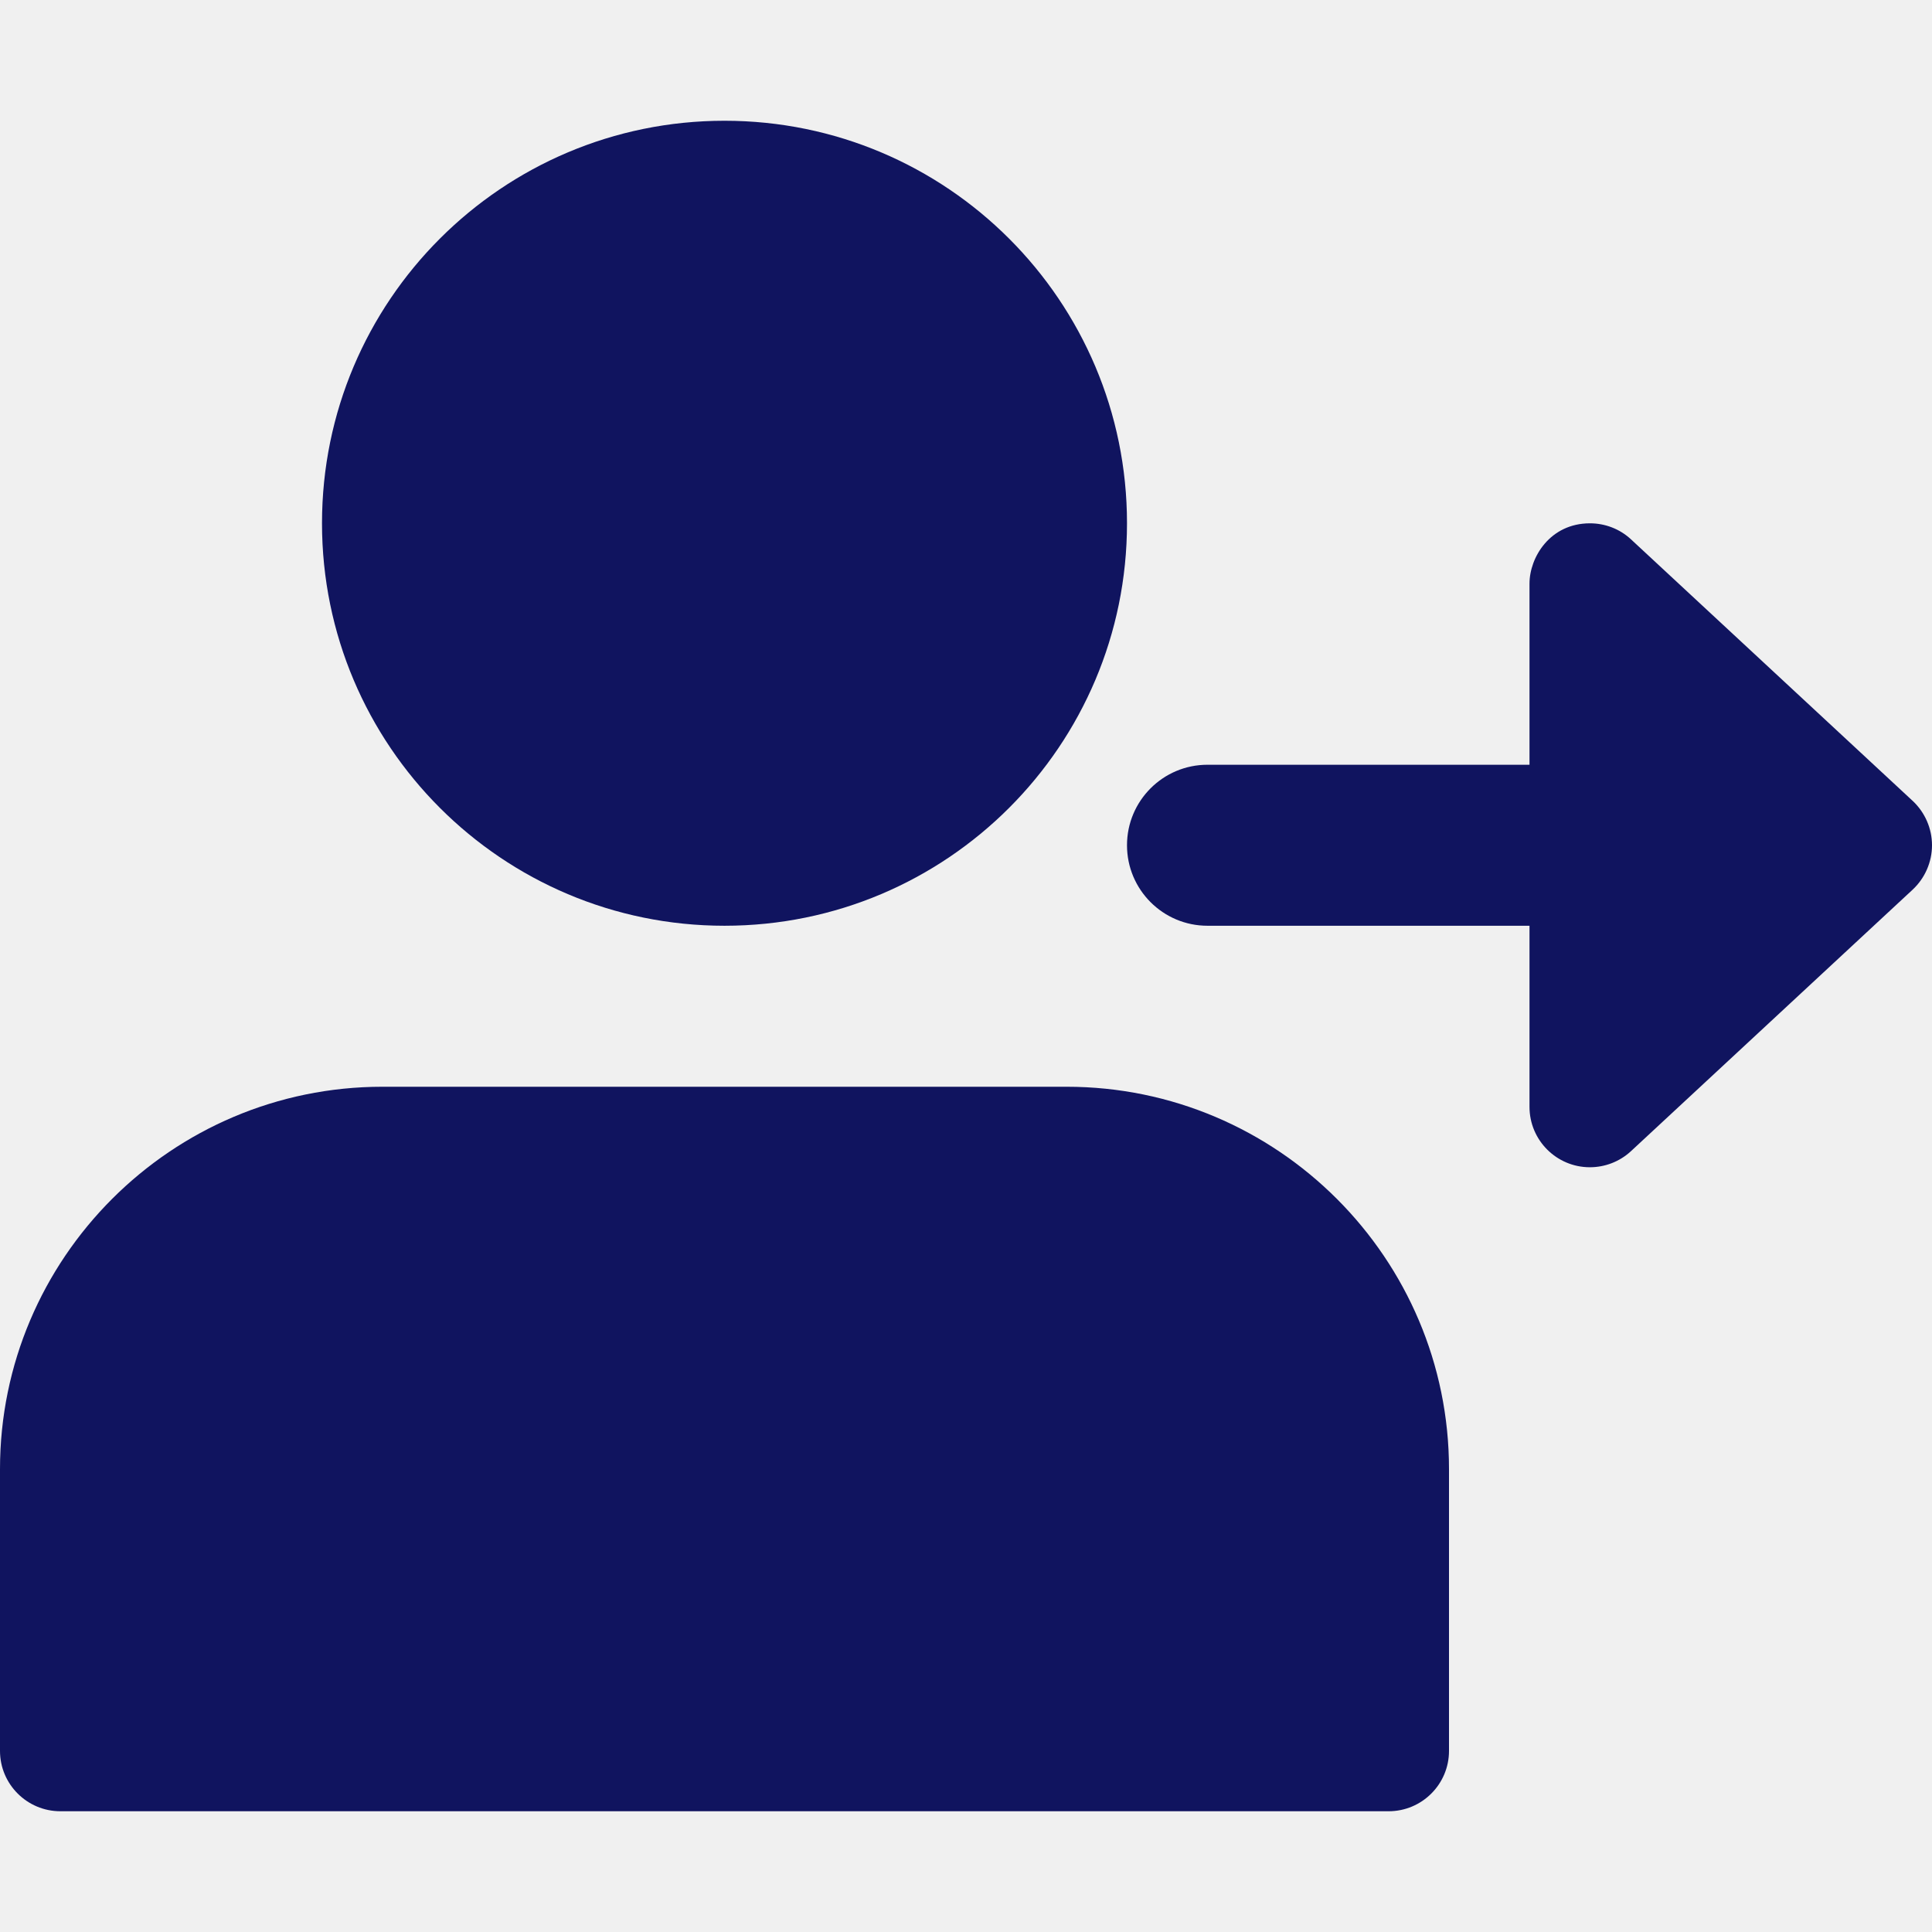
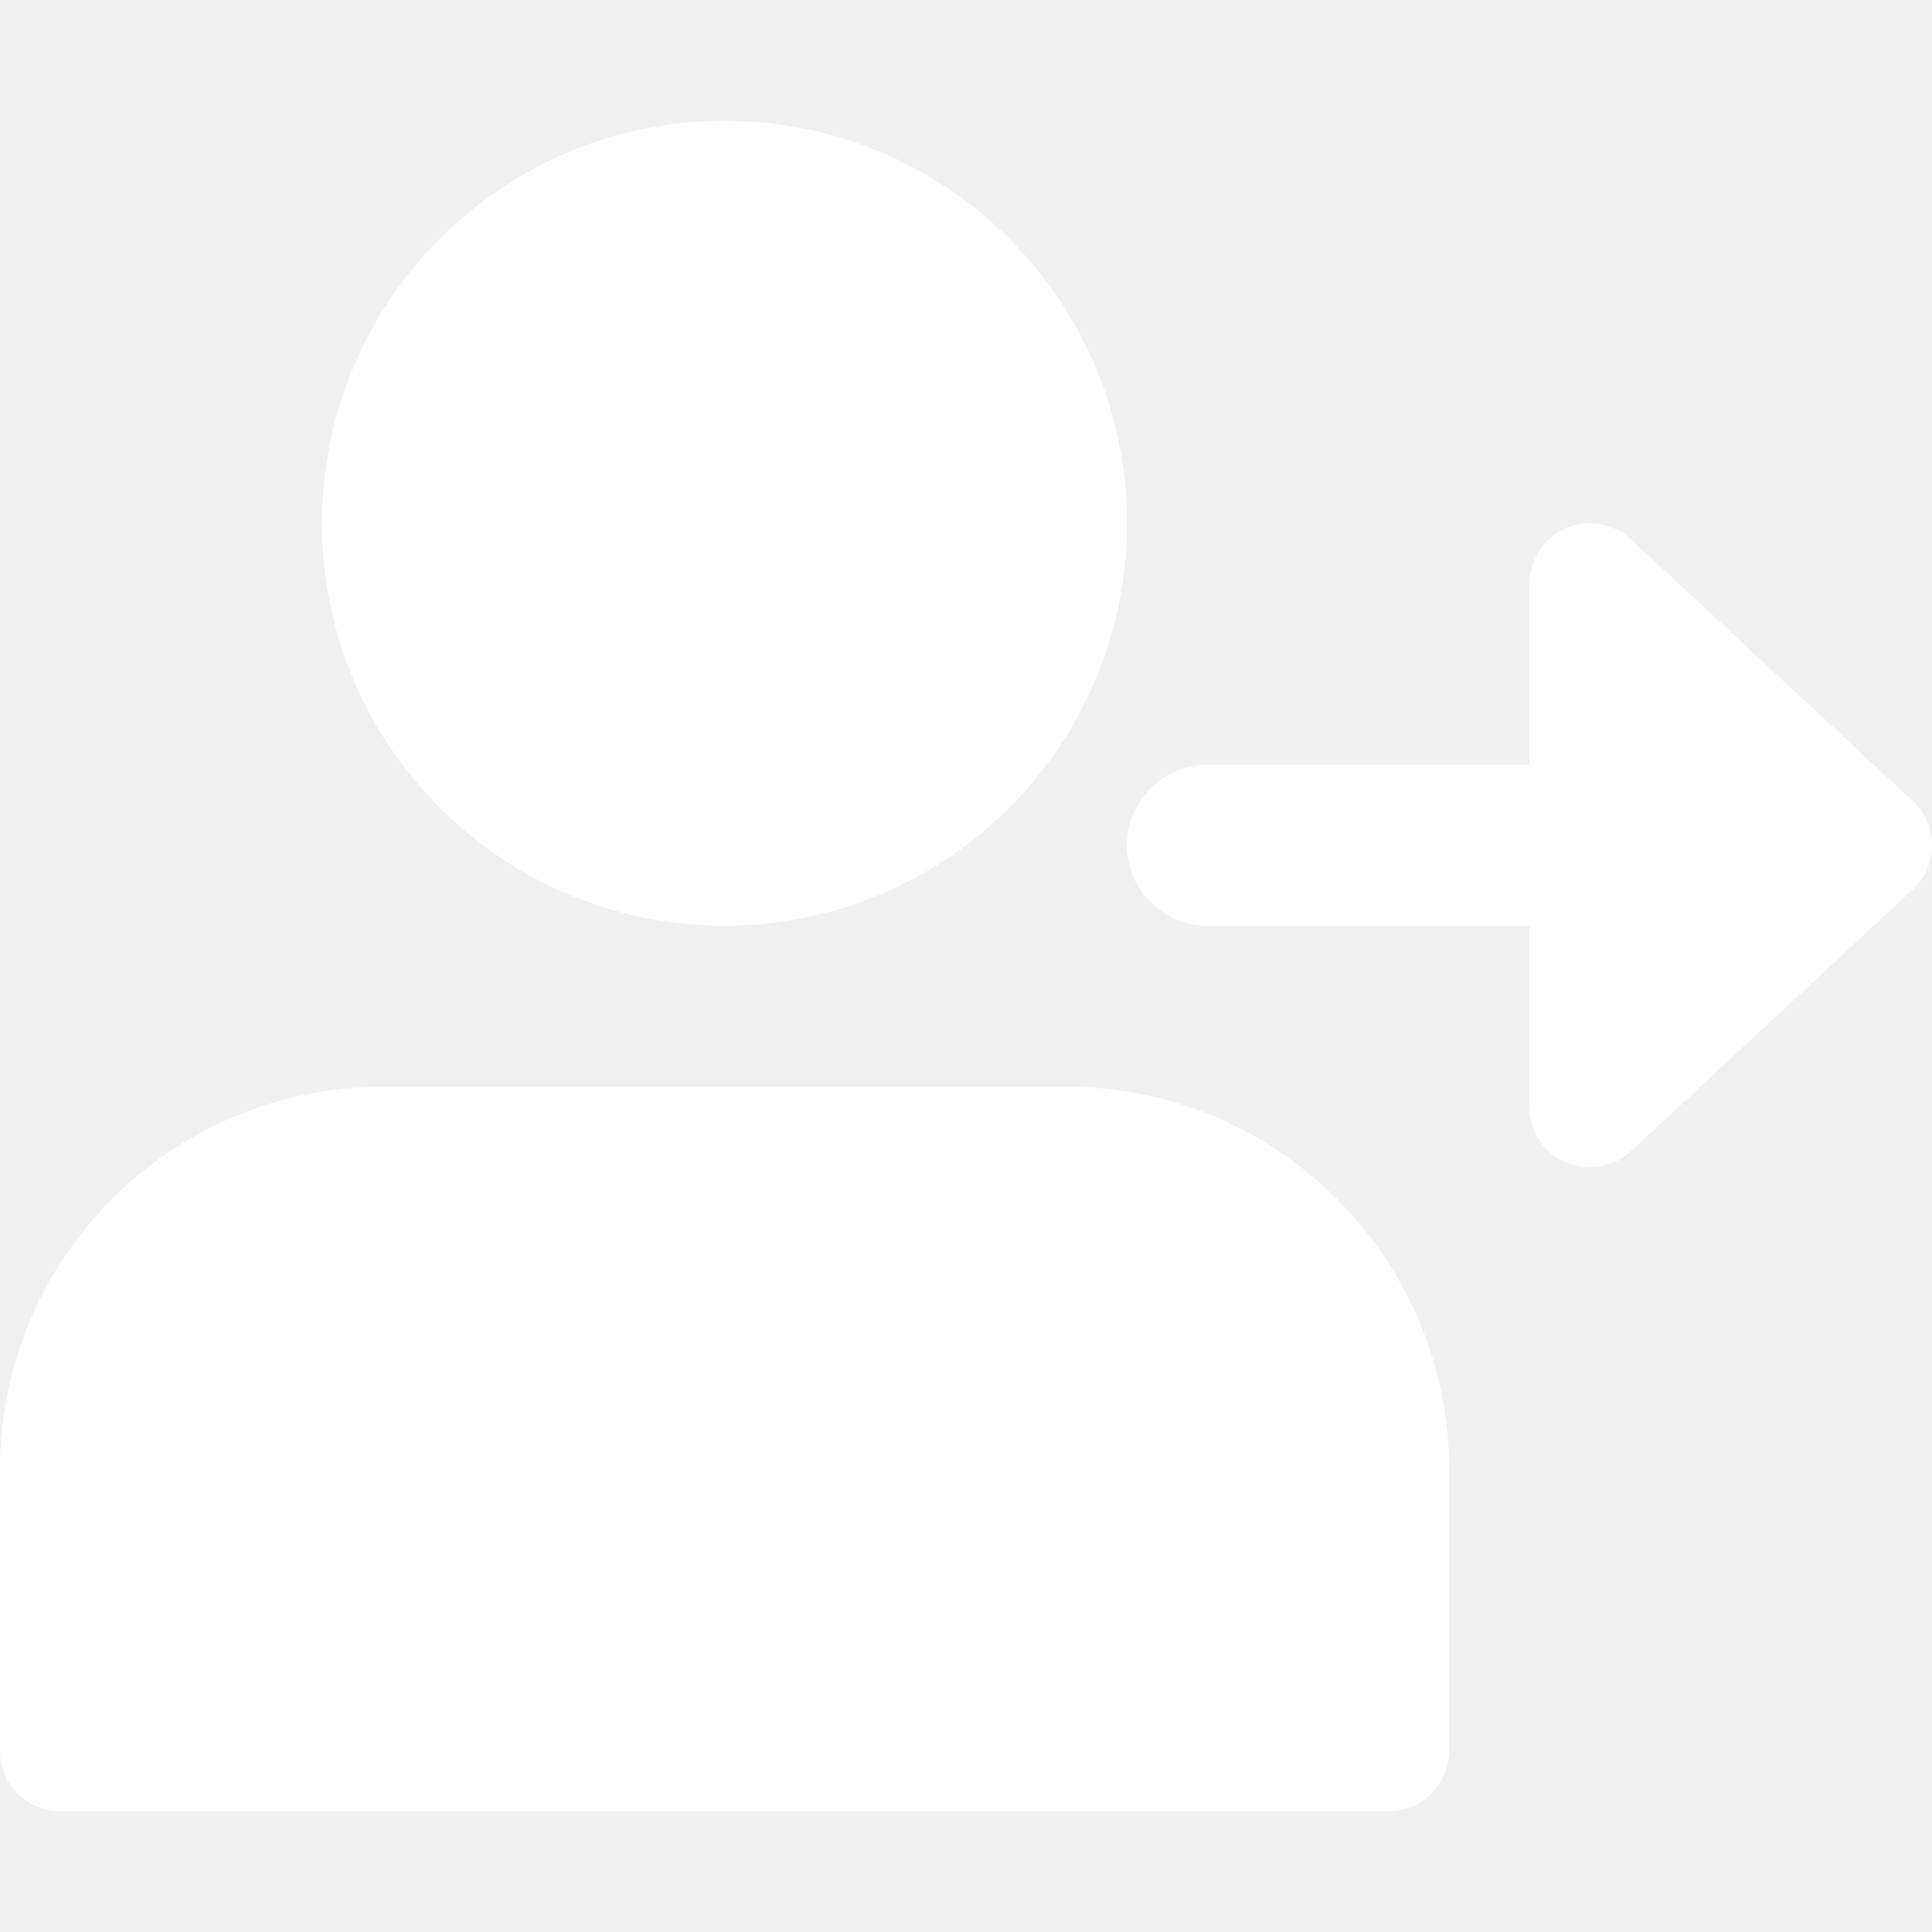
<svg xmlns="http://www.w3.org/2000/svg" width="30" height="30" viewBox="0 0 30 30" fill="none">
-   <path d="M17.5 8.125C17.5 11.577 14.702 14.375 11.25 14.375C7.798 14.375 5 11.577 5 8.125C5 4.673 7.798 1.875 11.25 1.875C14.702 1.875 17.5 4.673 17.5 8.125Z" fill="#10145F" />
-   <path d="M16.563 16.875H5.937C2.664 16.875 0 19.539 0 22.812V27.188C0 27.705 0.42 28.125 0.938 28.125H21.562C22.08 28.125 22.5 27.705 22.5 27.188V22.812C22.5 19.539 19.836 16.875 16.563 16.875Z" fill="#10145F" />
-   <path d="M29.701 12.437L25.326 8.375C25.15 8.211 24.92 8.126 24.689 8.126C24.069 8.126 23.75 8.654 23.75 9.063V11.875H18.75C18.059 11.875 17.5 12.435 17.5 13.125C17.5 13.815 18.059 14.375 18.75 14.375H23.75V17.187C23.75 17.707 24.172 18.125 24.687 18.125C24.92 18.125 25.149 18.039 25.326 17.875L29.701 13.813C29.891 13.635 30 13.385 30 13.125C30 12.865 29.891 12.615 29.701 12.437Z" fill="#10145F" />
+   <path d="M17.5 8.125C17.5 11.577 14.702 14.375 11.25 14.375C7.798 14.375 5 11.577 5 8.125C5 4.673 7.798 1.875 11.25 1.875C14.702 1.875 17.5 4.673 17.5 8.125Z" fill="#fff" />
+   <path d="M16.563 16.875H5.937C2.664 16.875 0 19.539 0 22.812V27.188C0 27.705 0.42 28.125 0.938 28.125H21.562C22.08 28.125 22.5 27.705 22.5 27.188V22.812C22.5 19.539 19.836 16.875 16.563 16.875Z" fill="#fff" />
+   <path d="M29.701 12.437L25.326 8.375C25.15 8.211 24.92 8.126 24.689 8.126C24.069 8.126 23.75 8.654 23.75 9.063V11.875H18.75C18.059 11.875 17.5 12.435 17.5 13.125C17.5 13.815 18.059 14.375 18.75 14.375H23.75V17.187C23.75 17.707 24.172 18.125 24.687 18.125C24.92 18.125 25.149 18.039 25.326 17.875L29.701 13.813C29.891 13.635 30 13.385 30 13.125C30 12.865 29.891 12.615 29.701 12.437Z" fill="#fff" />
</svg>
